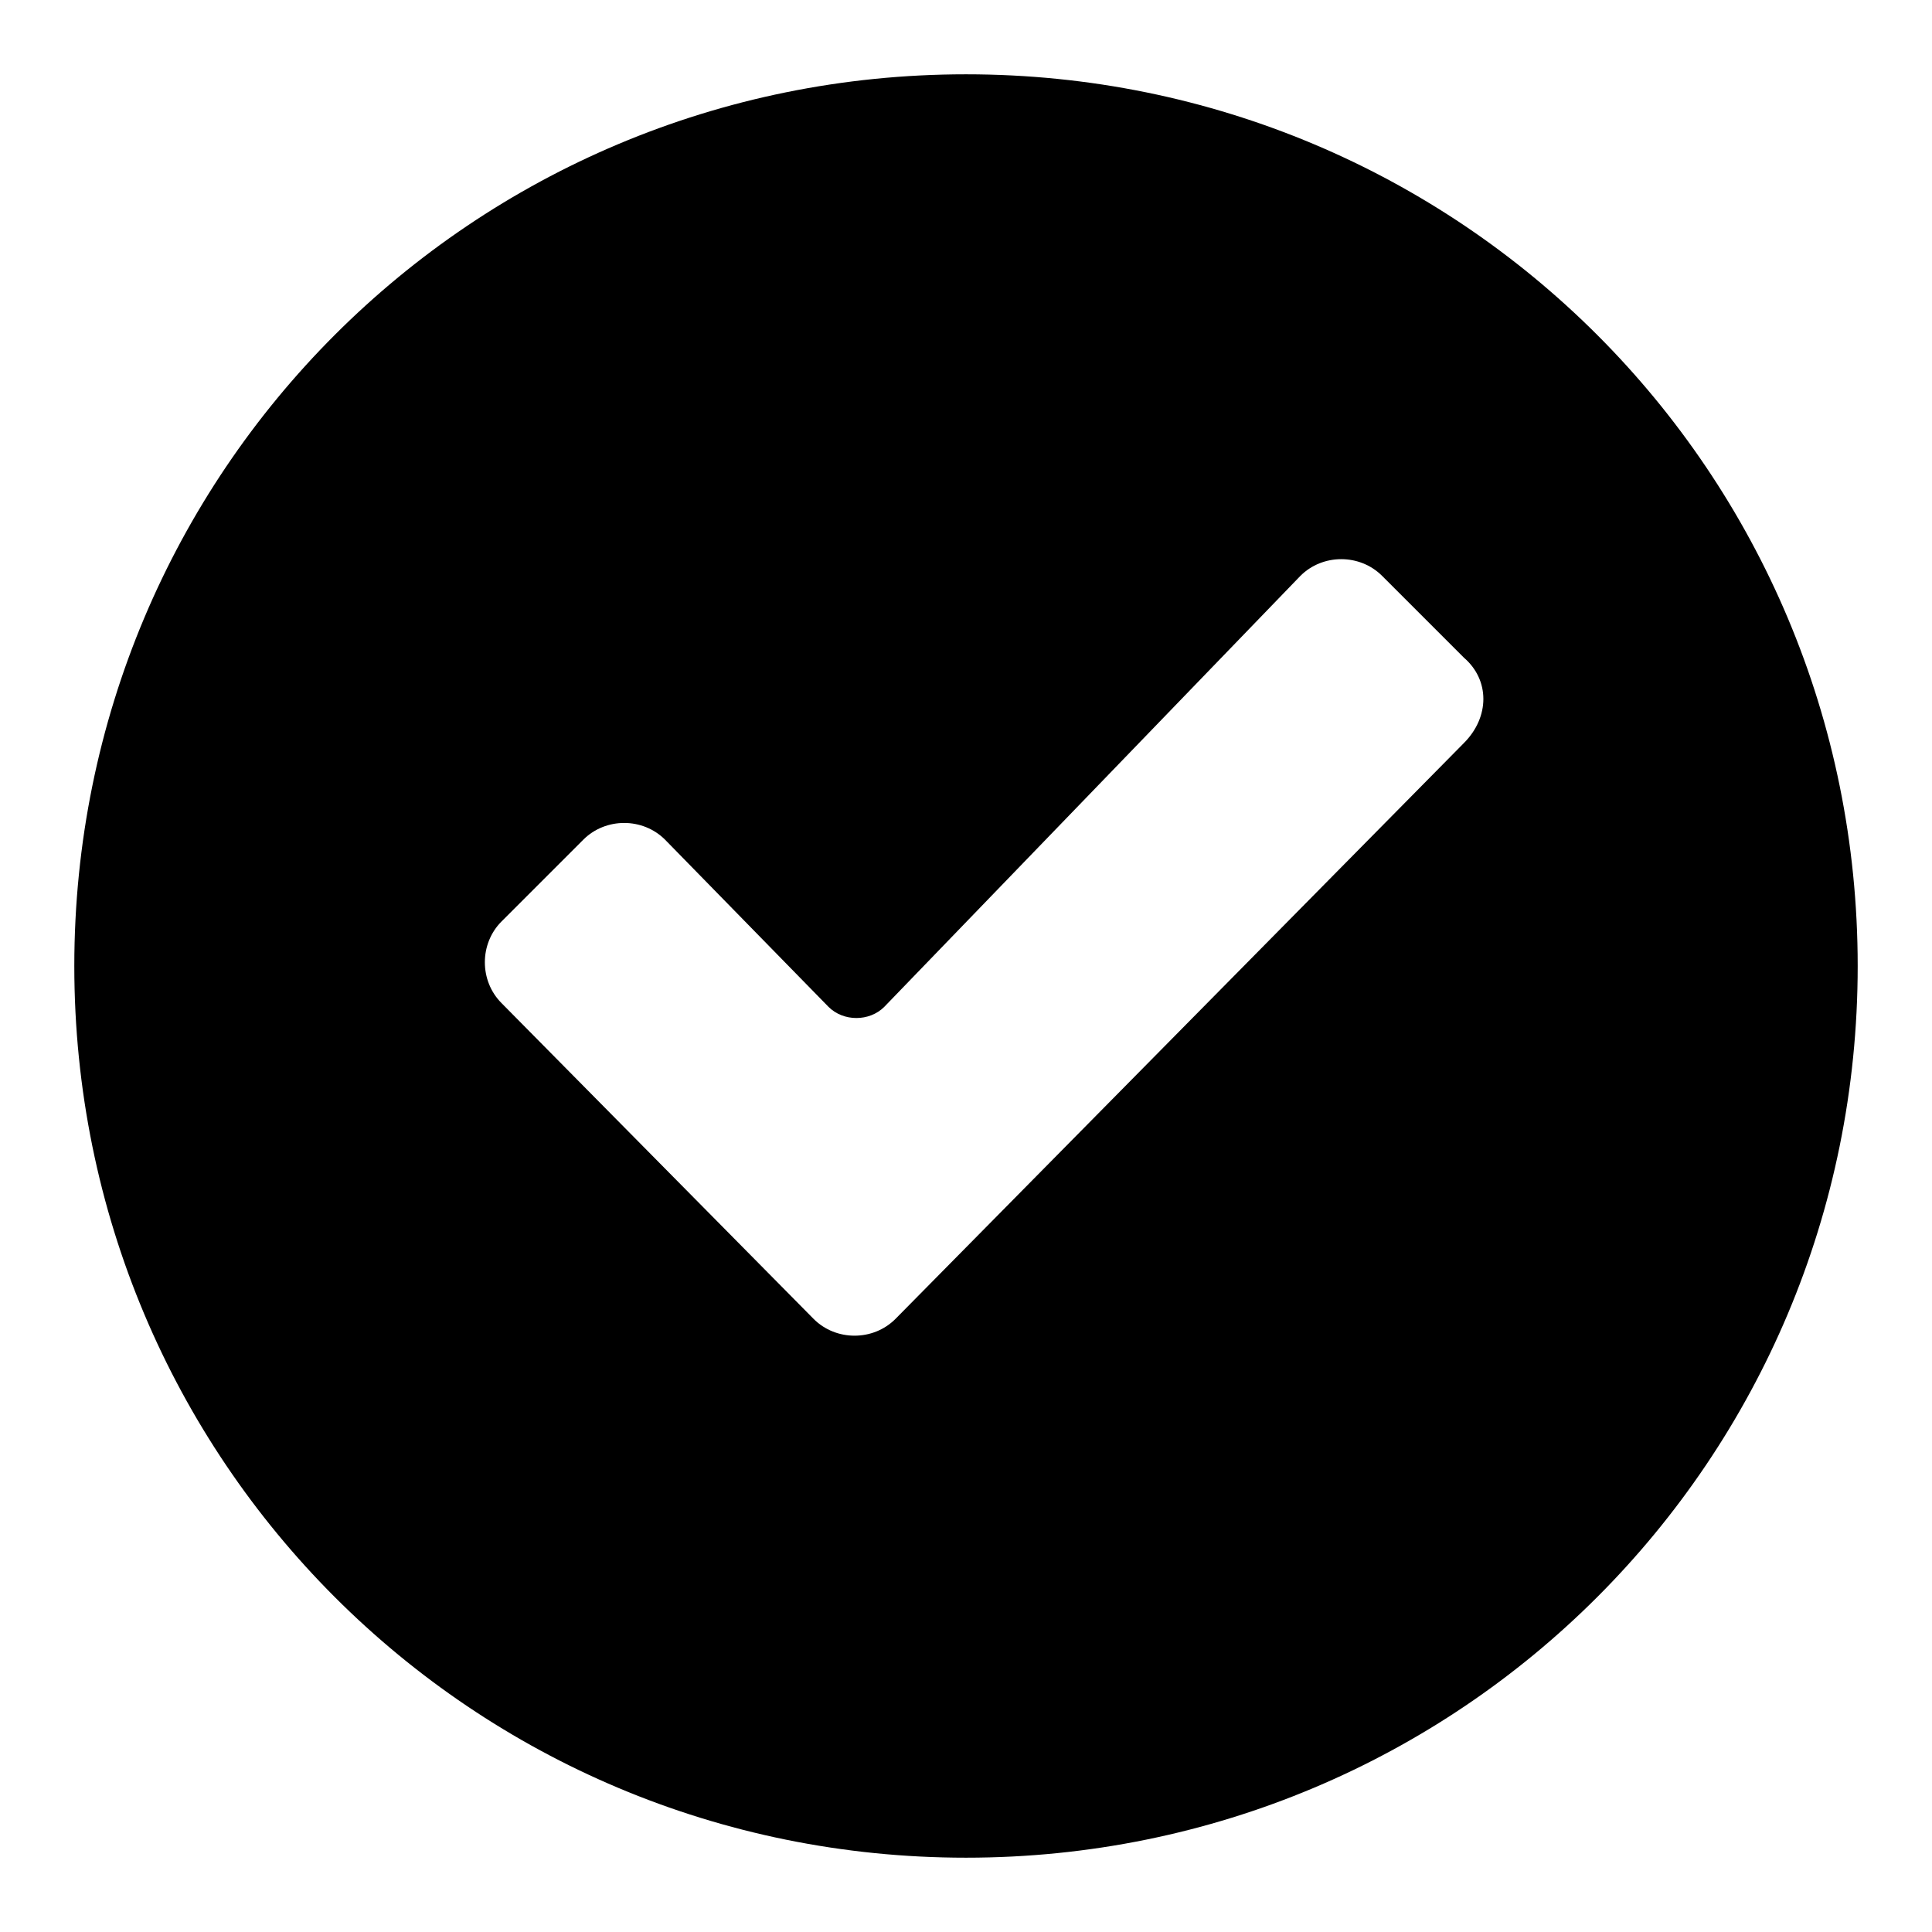
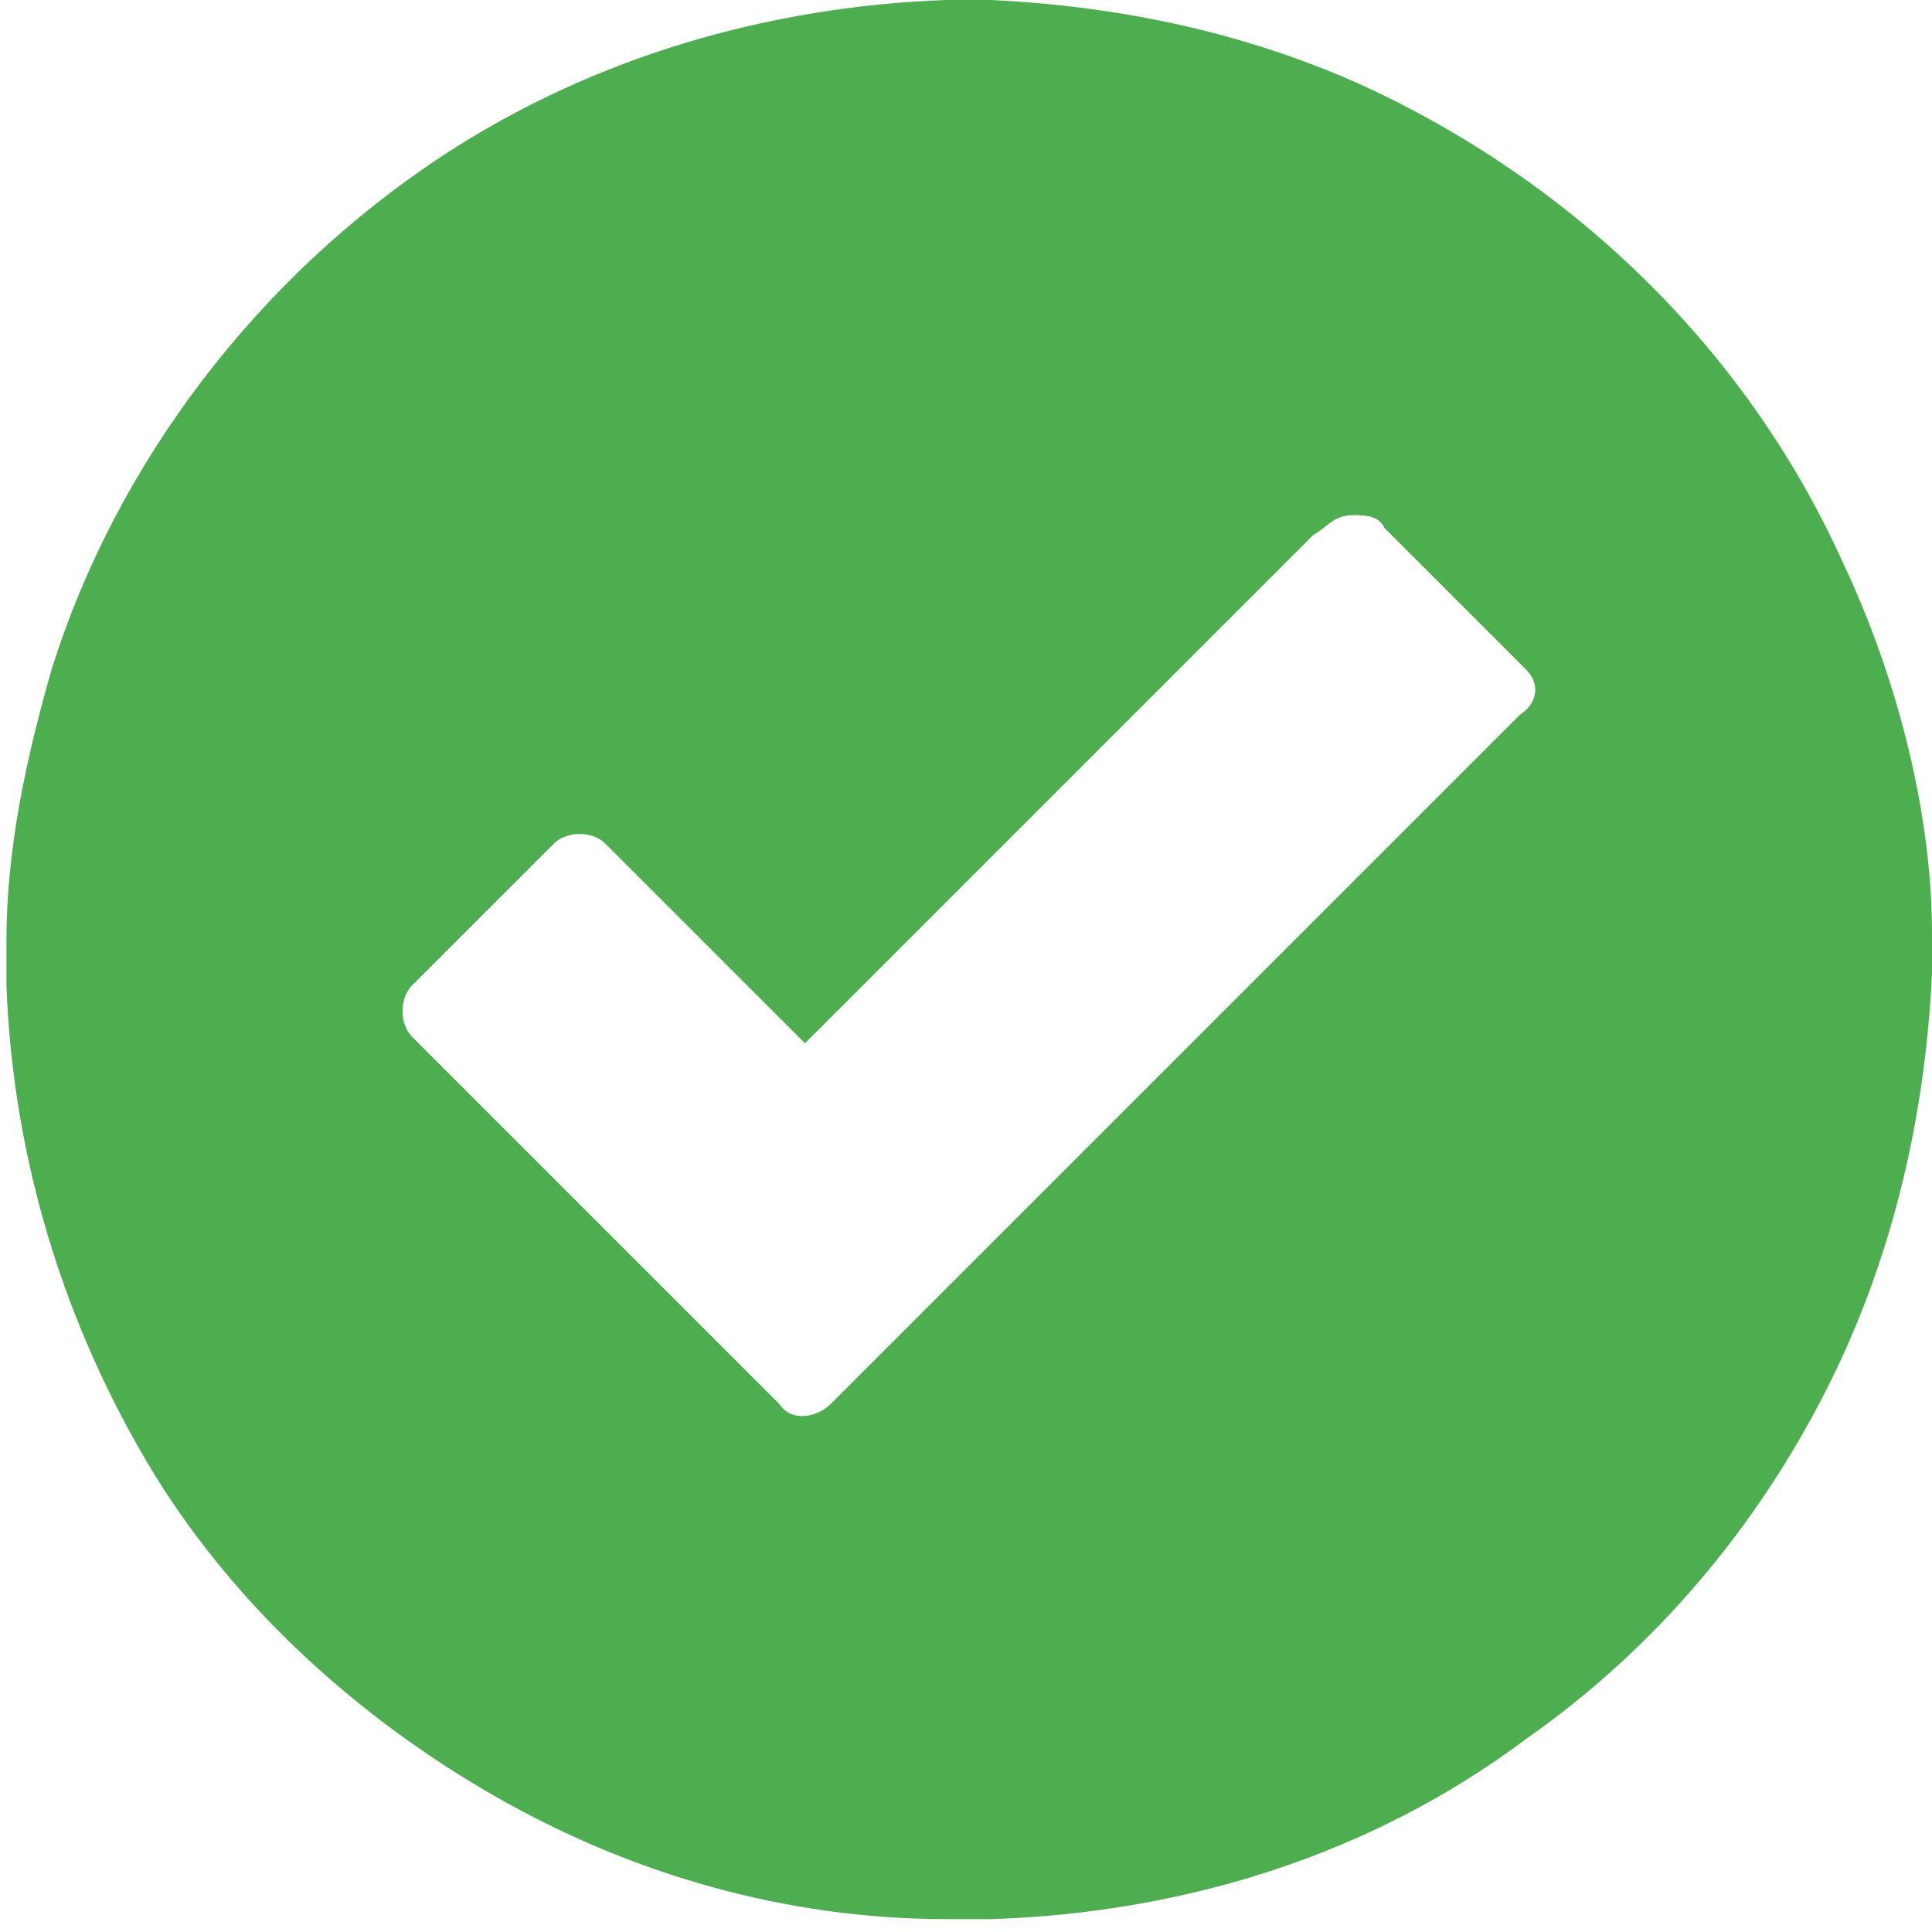
- <svg xmlns="http://www.w3.org/2000/svg" x="0px" y="0px" width="52px" height="52px" viewBox="0 0 52 52" enable-background="new 0 0 52 52" xml:space="preserve">
-   <path d="M26,2C12.7,2,2,12.7,2,26s10.7,24,24,24s24-10.7,24-24S39.3,2,26,2z M39.4,20L24.1,35.5  c-0.6,0.6-1.6,0.6-2.2,0L13.5,27c-0.6-0.6-0.6-1.6,0-2.2l2.2-2.2c0.6-0.6,1.6-0.6,2.2,0l4.4,4.5c0.4,0.4,1.1,0.4,1.5,0L35,15.5  c0.6-0.6,1.6-0.6,2.2,0l2.2,2.2C40.1,18.3,40.1,19.3,39.4,20z" />
+ <svg xmlns="http://www.w3.org/2000/svg" version="1.1" id="Layer_1" x="0px" y="0px" viewBox="0 0 30 30" style="enable-background:new 0 0 30 30;" xml:space="preserve">
+   <style type="text/css">
+ 	.st0{fill:#4CAE4E;}
+ </style>
+   <path class="st0" d="M28.6,8.7c-1.5-3.3-4.2-5.9-7.5-7.4c-1.8-0.8-3.7-1.2-5.7-1.3h-0.7c-2.8,0.1-5.5,0.9-7.8,2.4  c-2.9,1.9-5.1,4.8-6.1,8c-0.4,1.4-0.7,2.8-0.7,4.2v0.7c0.1,2.7,0.9,5.3,2.3,7.6c1.3,2.1,3.2,3.8,5.3,5c2.1,1.2,4.5,1.9,7,1.9h0.7  c3-0.1,5.9-1,8.3-2.8c2-1.4,3.6-3.3,4.7-5.5c1-2,1.5-4.2,1.6-6.4v-0.6C30,12.7,29.5,10.6,28.6,8.7z M23.6,11.1  c-3.6,3.6-7.1,7.1-10.7,10.7c-0.2,0.2-0.6,0.3-0.8,0c-1.9-1.9-3.8-3.8-5.7-5.7c-0.2-0.2-0.2-0.6,0-0.8c0.7-0.7,1.5-1.5,2.2-2.2  c0.2-0.2,0.6-0.2,0.8,0c1,1,2.1,2.1,3.1,3.1c2.6-2.6,5.3-5.3,7.9-7.9C20.6,8.2,20.7,8,21,8c0.2,0,0.4,0,0.5,0.2  c0.7,0.7,1.4,1.4,2.2,2.2C23.9,10.6,23.9,10.9,23.6,11.1z" />
</svg>
